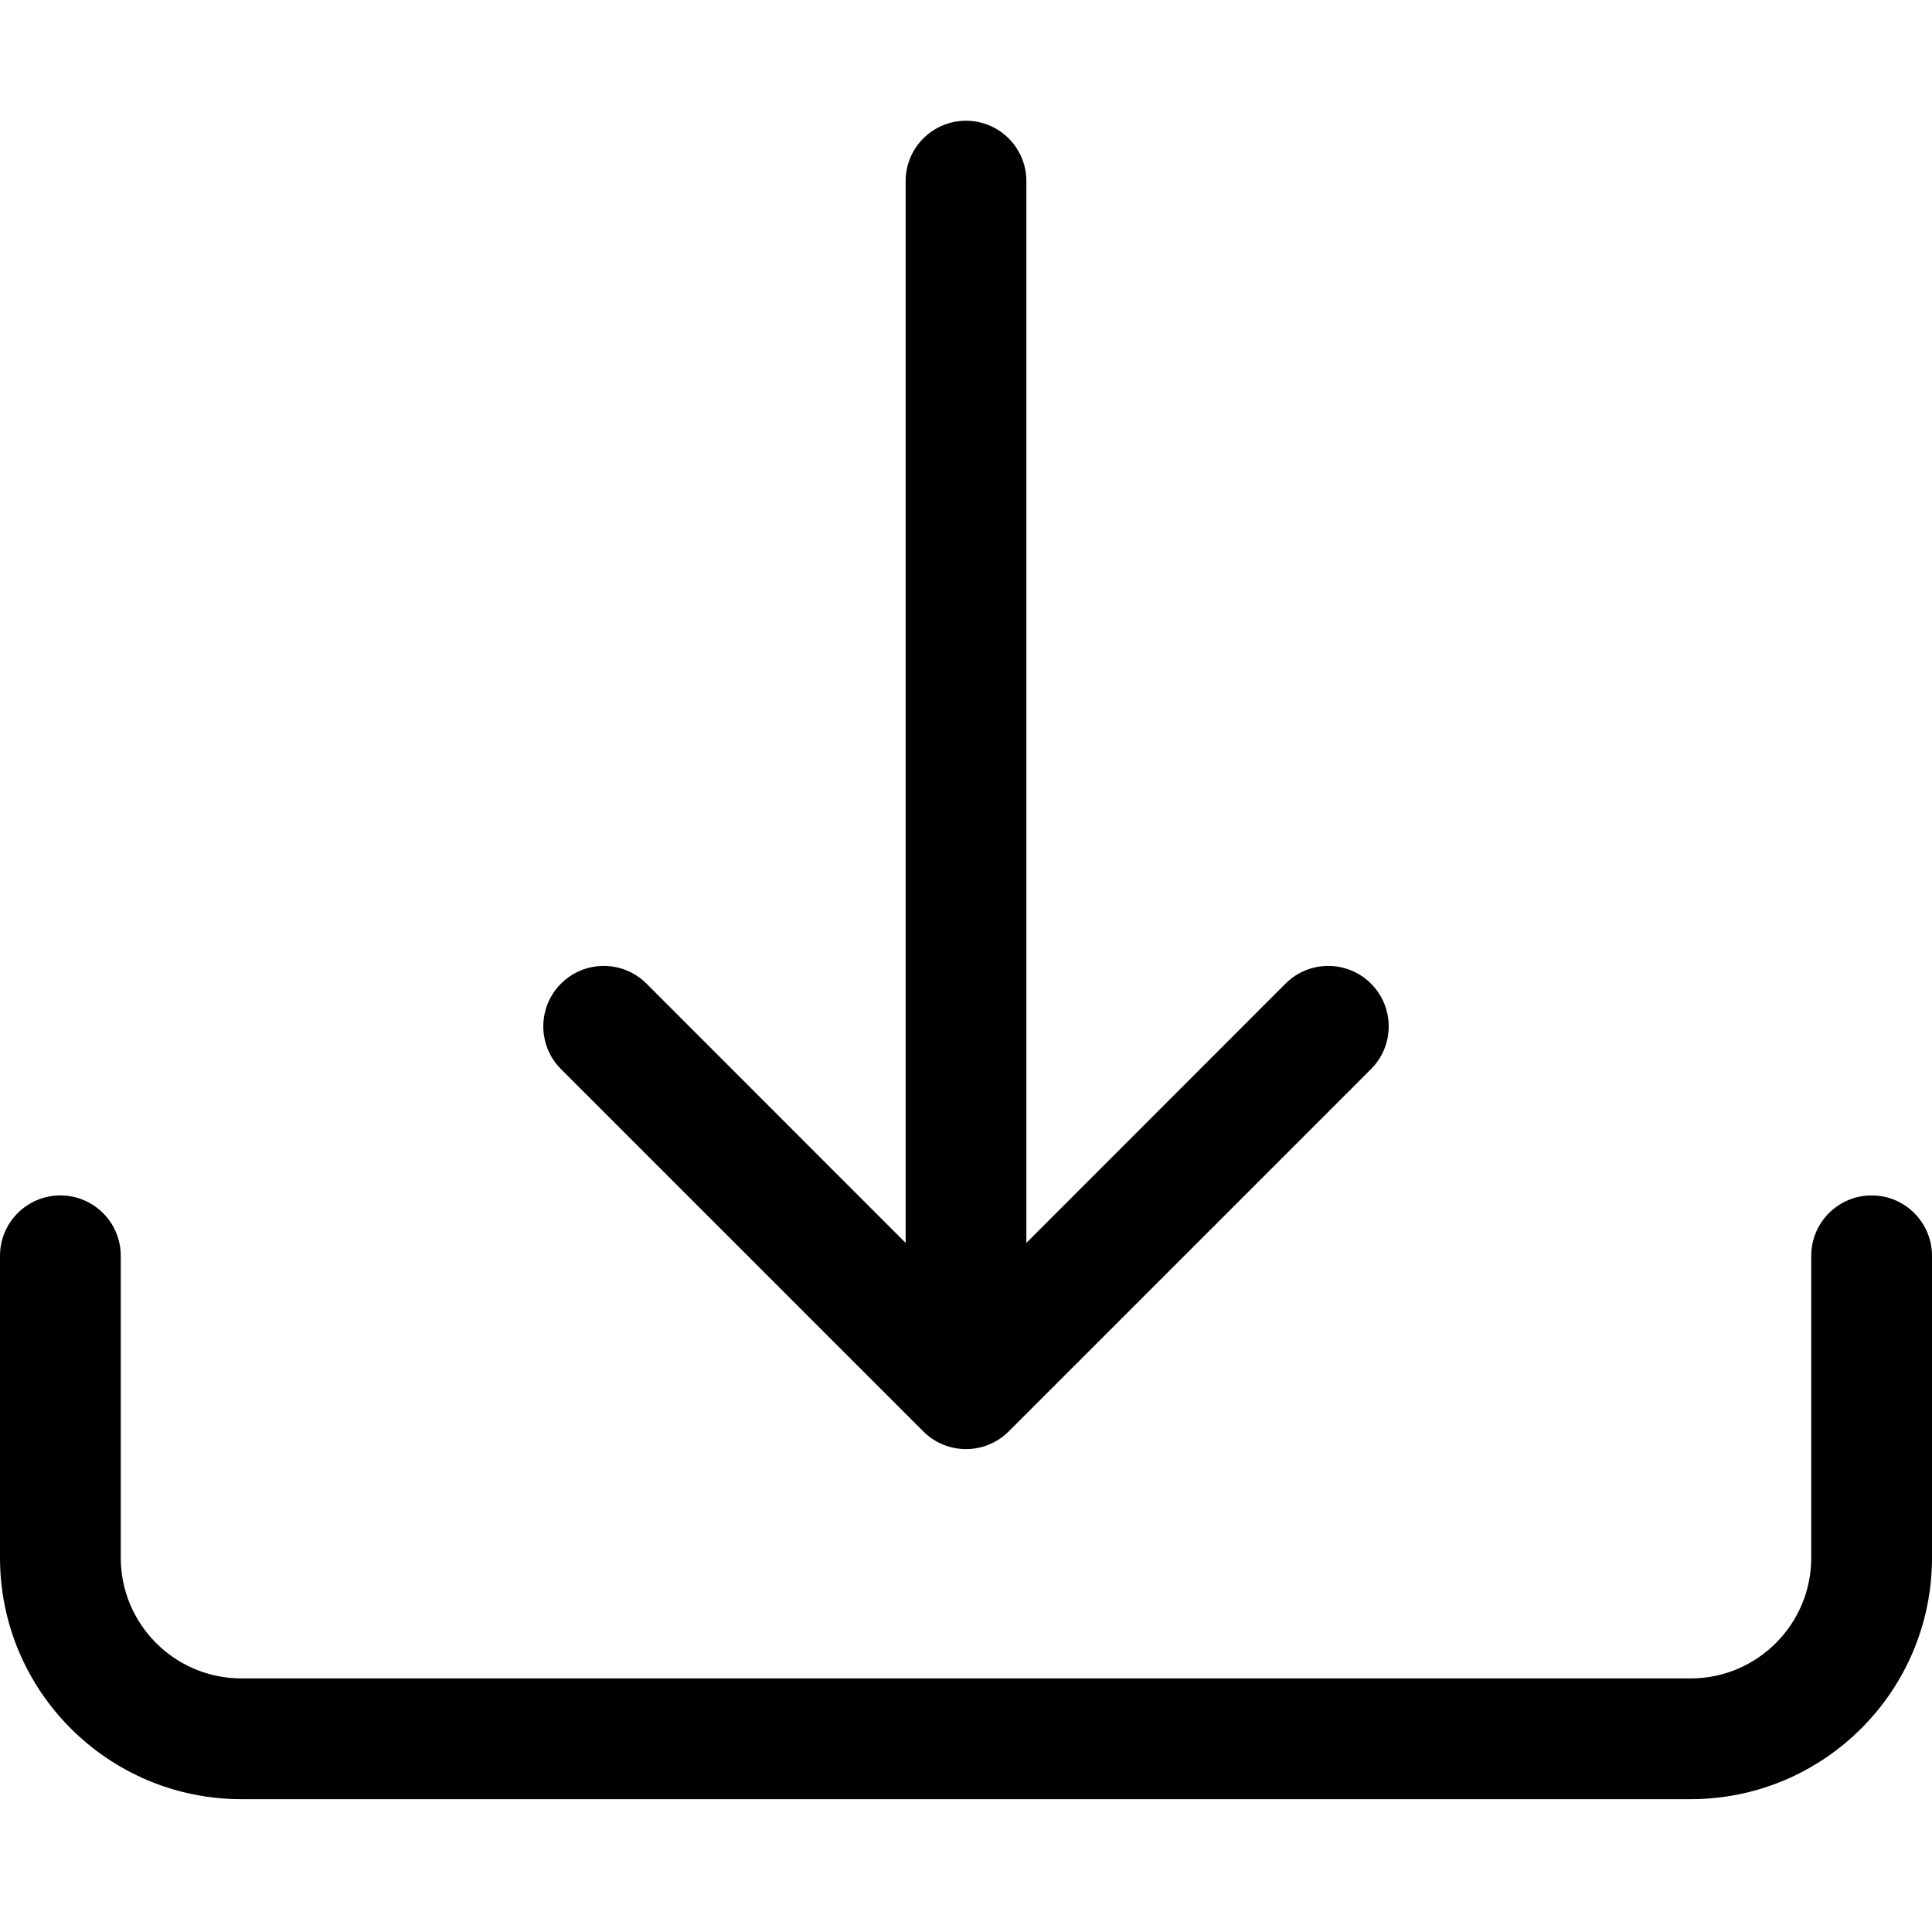
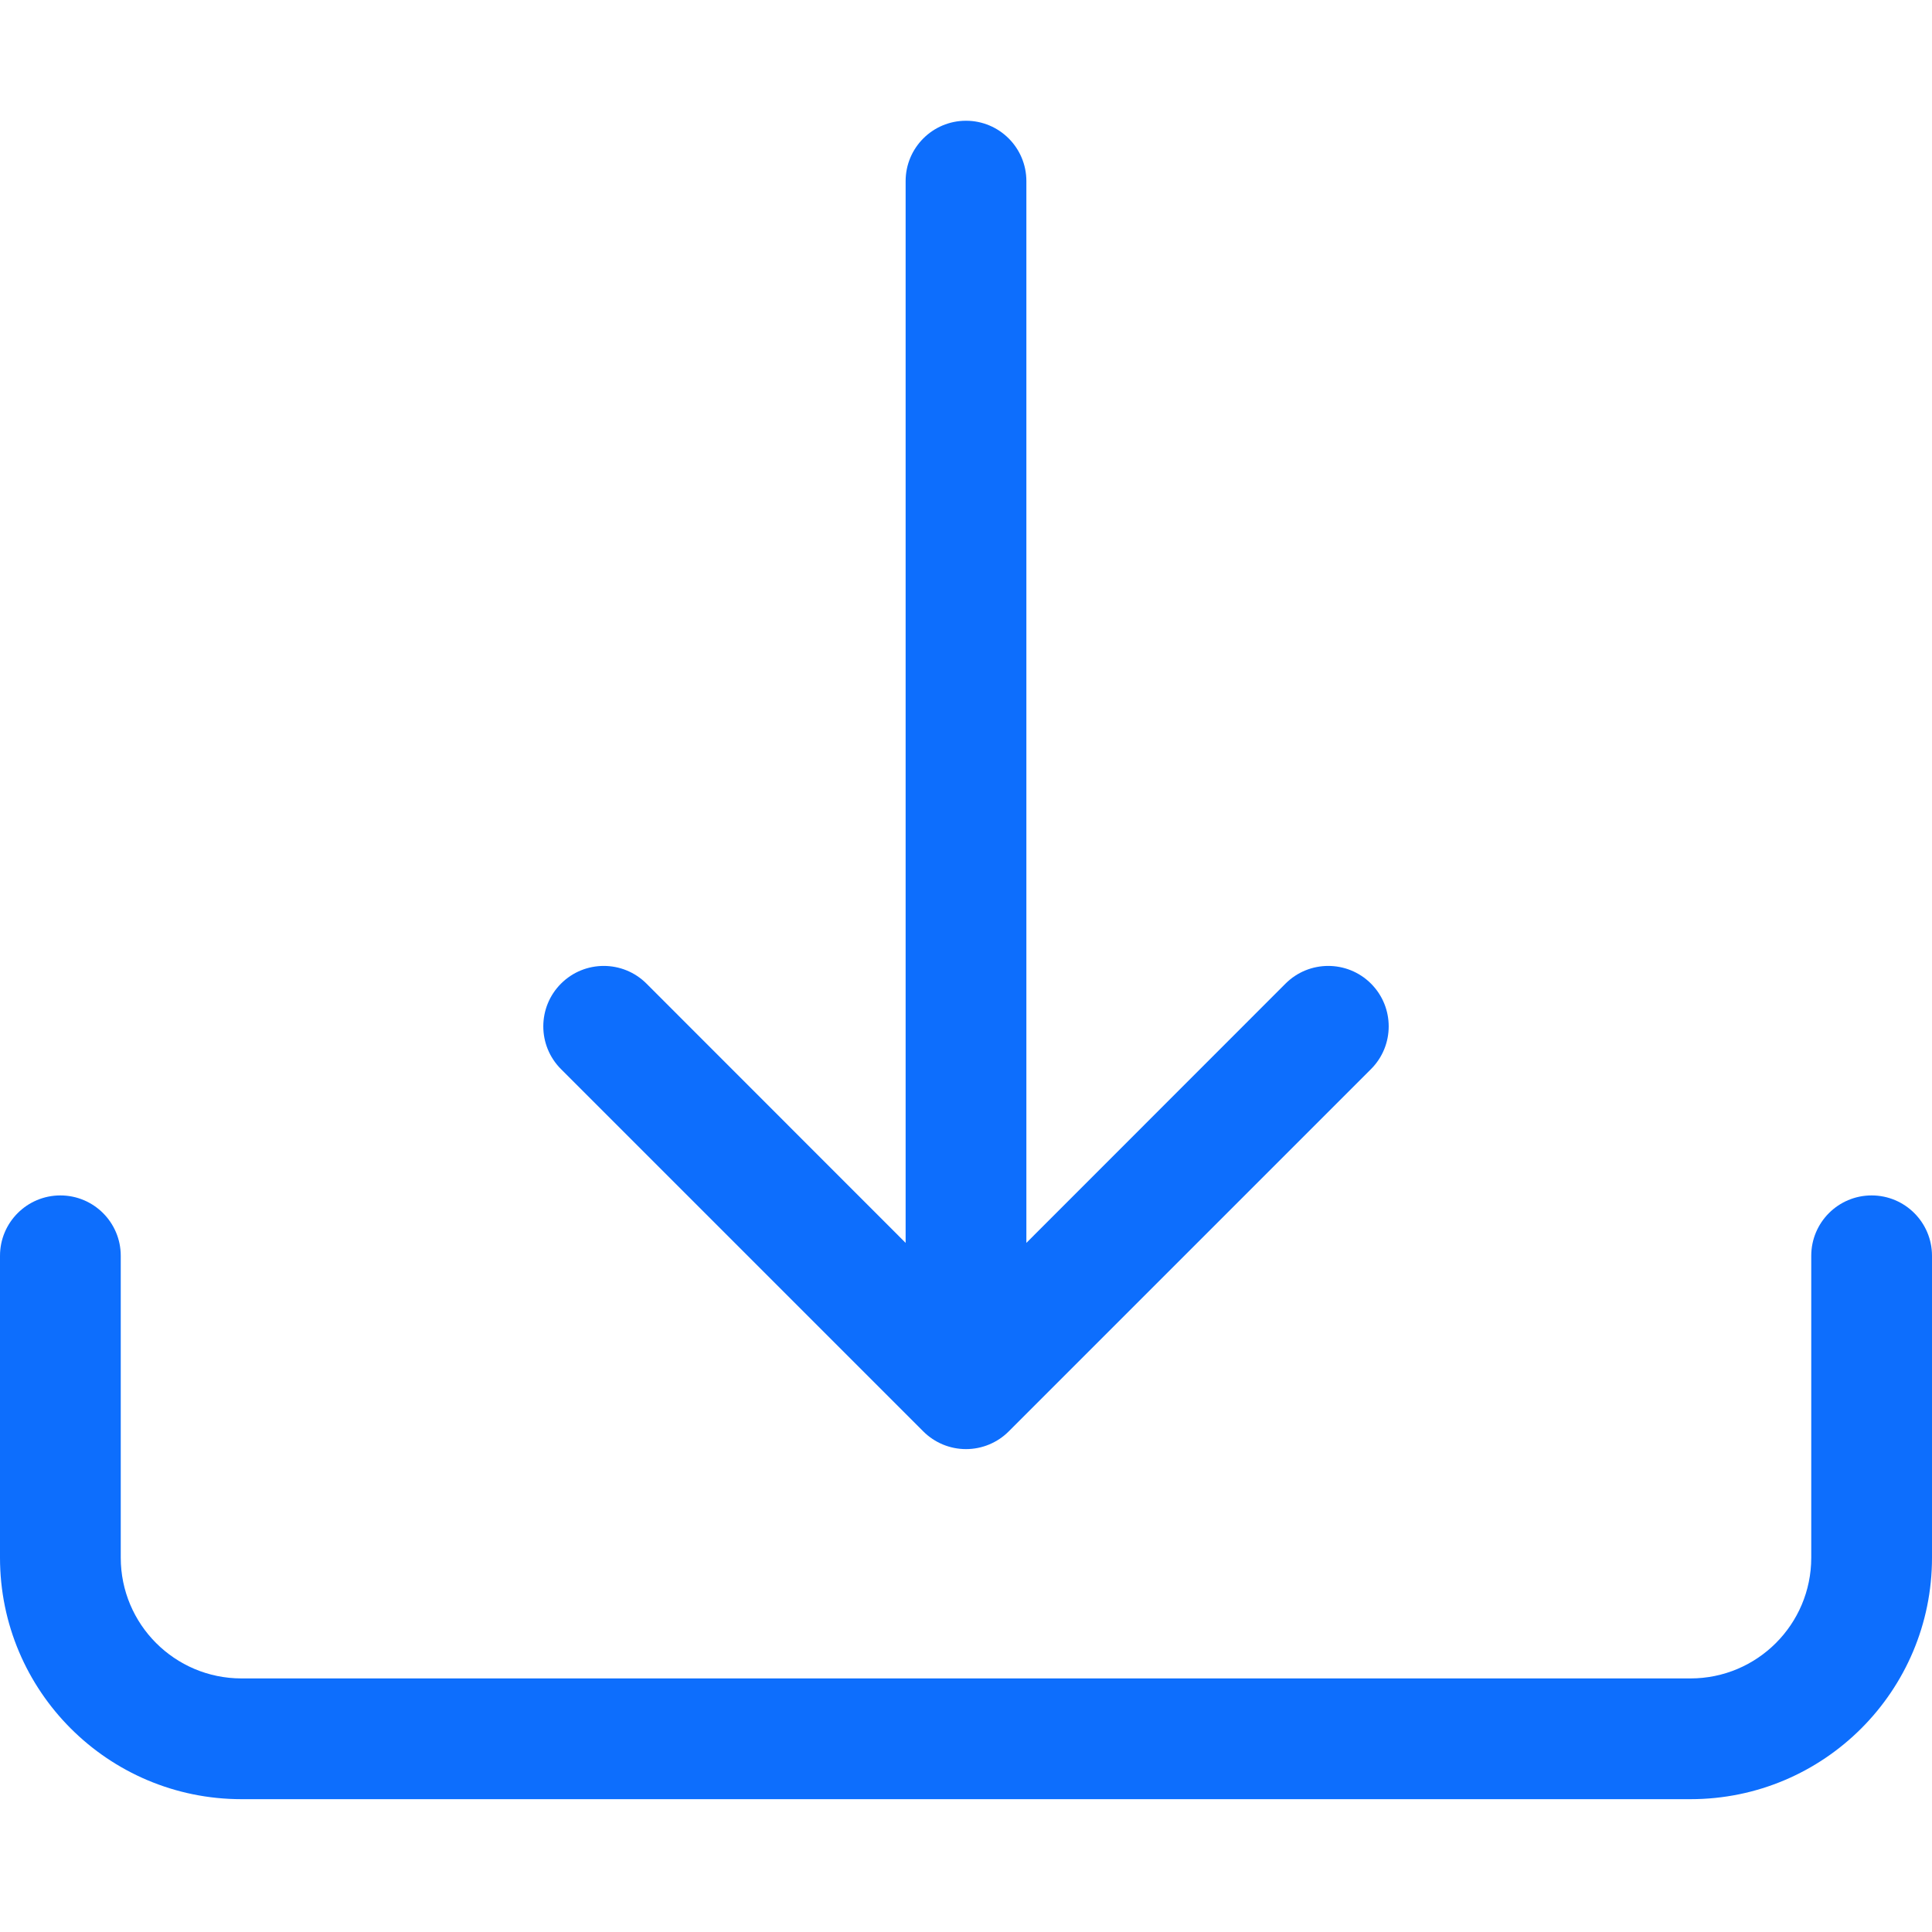
- <svg xmlns="http://www.w3.org/2000/svg" width="16" height="16" fill="currentColor" class="bi bi-download" viewBox="0 0 16 16">
+ <svg xmlns="http://www.w3.org/2000/svg" width="16" height="16" fill="#0d6efd" class="bi bi-download" viewBox="0 0 16 16">
  <path d="M.5 9.9a.5.5 0 0 1 .5.5v2.5a1 1 0 0 0 1 1h12a1 1 0 0 0 1-1v-2.5a.5.5 0 0 1 1 0v2.5a2 2 0 0 1-2 2H2a2 2 0 0 1-2-2v-2.5a.5.5 0 0 1 .5-.5z" />
  <path d="M7.646 11.854a.5.5 0 0 0 .708 0l3-3a.5.5 0 0 0-.708-.708L8.5 10.293V1.5a.5.5 0 0 0-1 0v8.793L5.354 8.146a.5.5 0 1 0-.708.708l3 3z" />
</svg>
